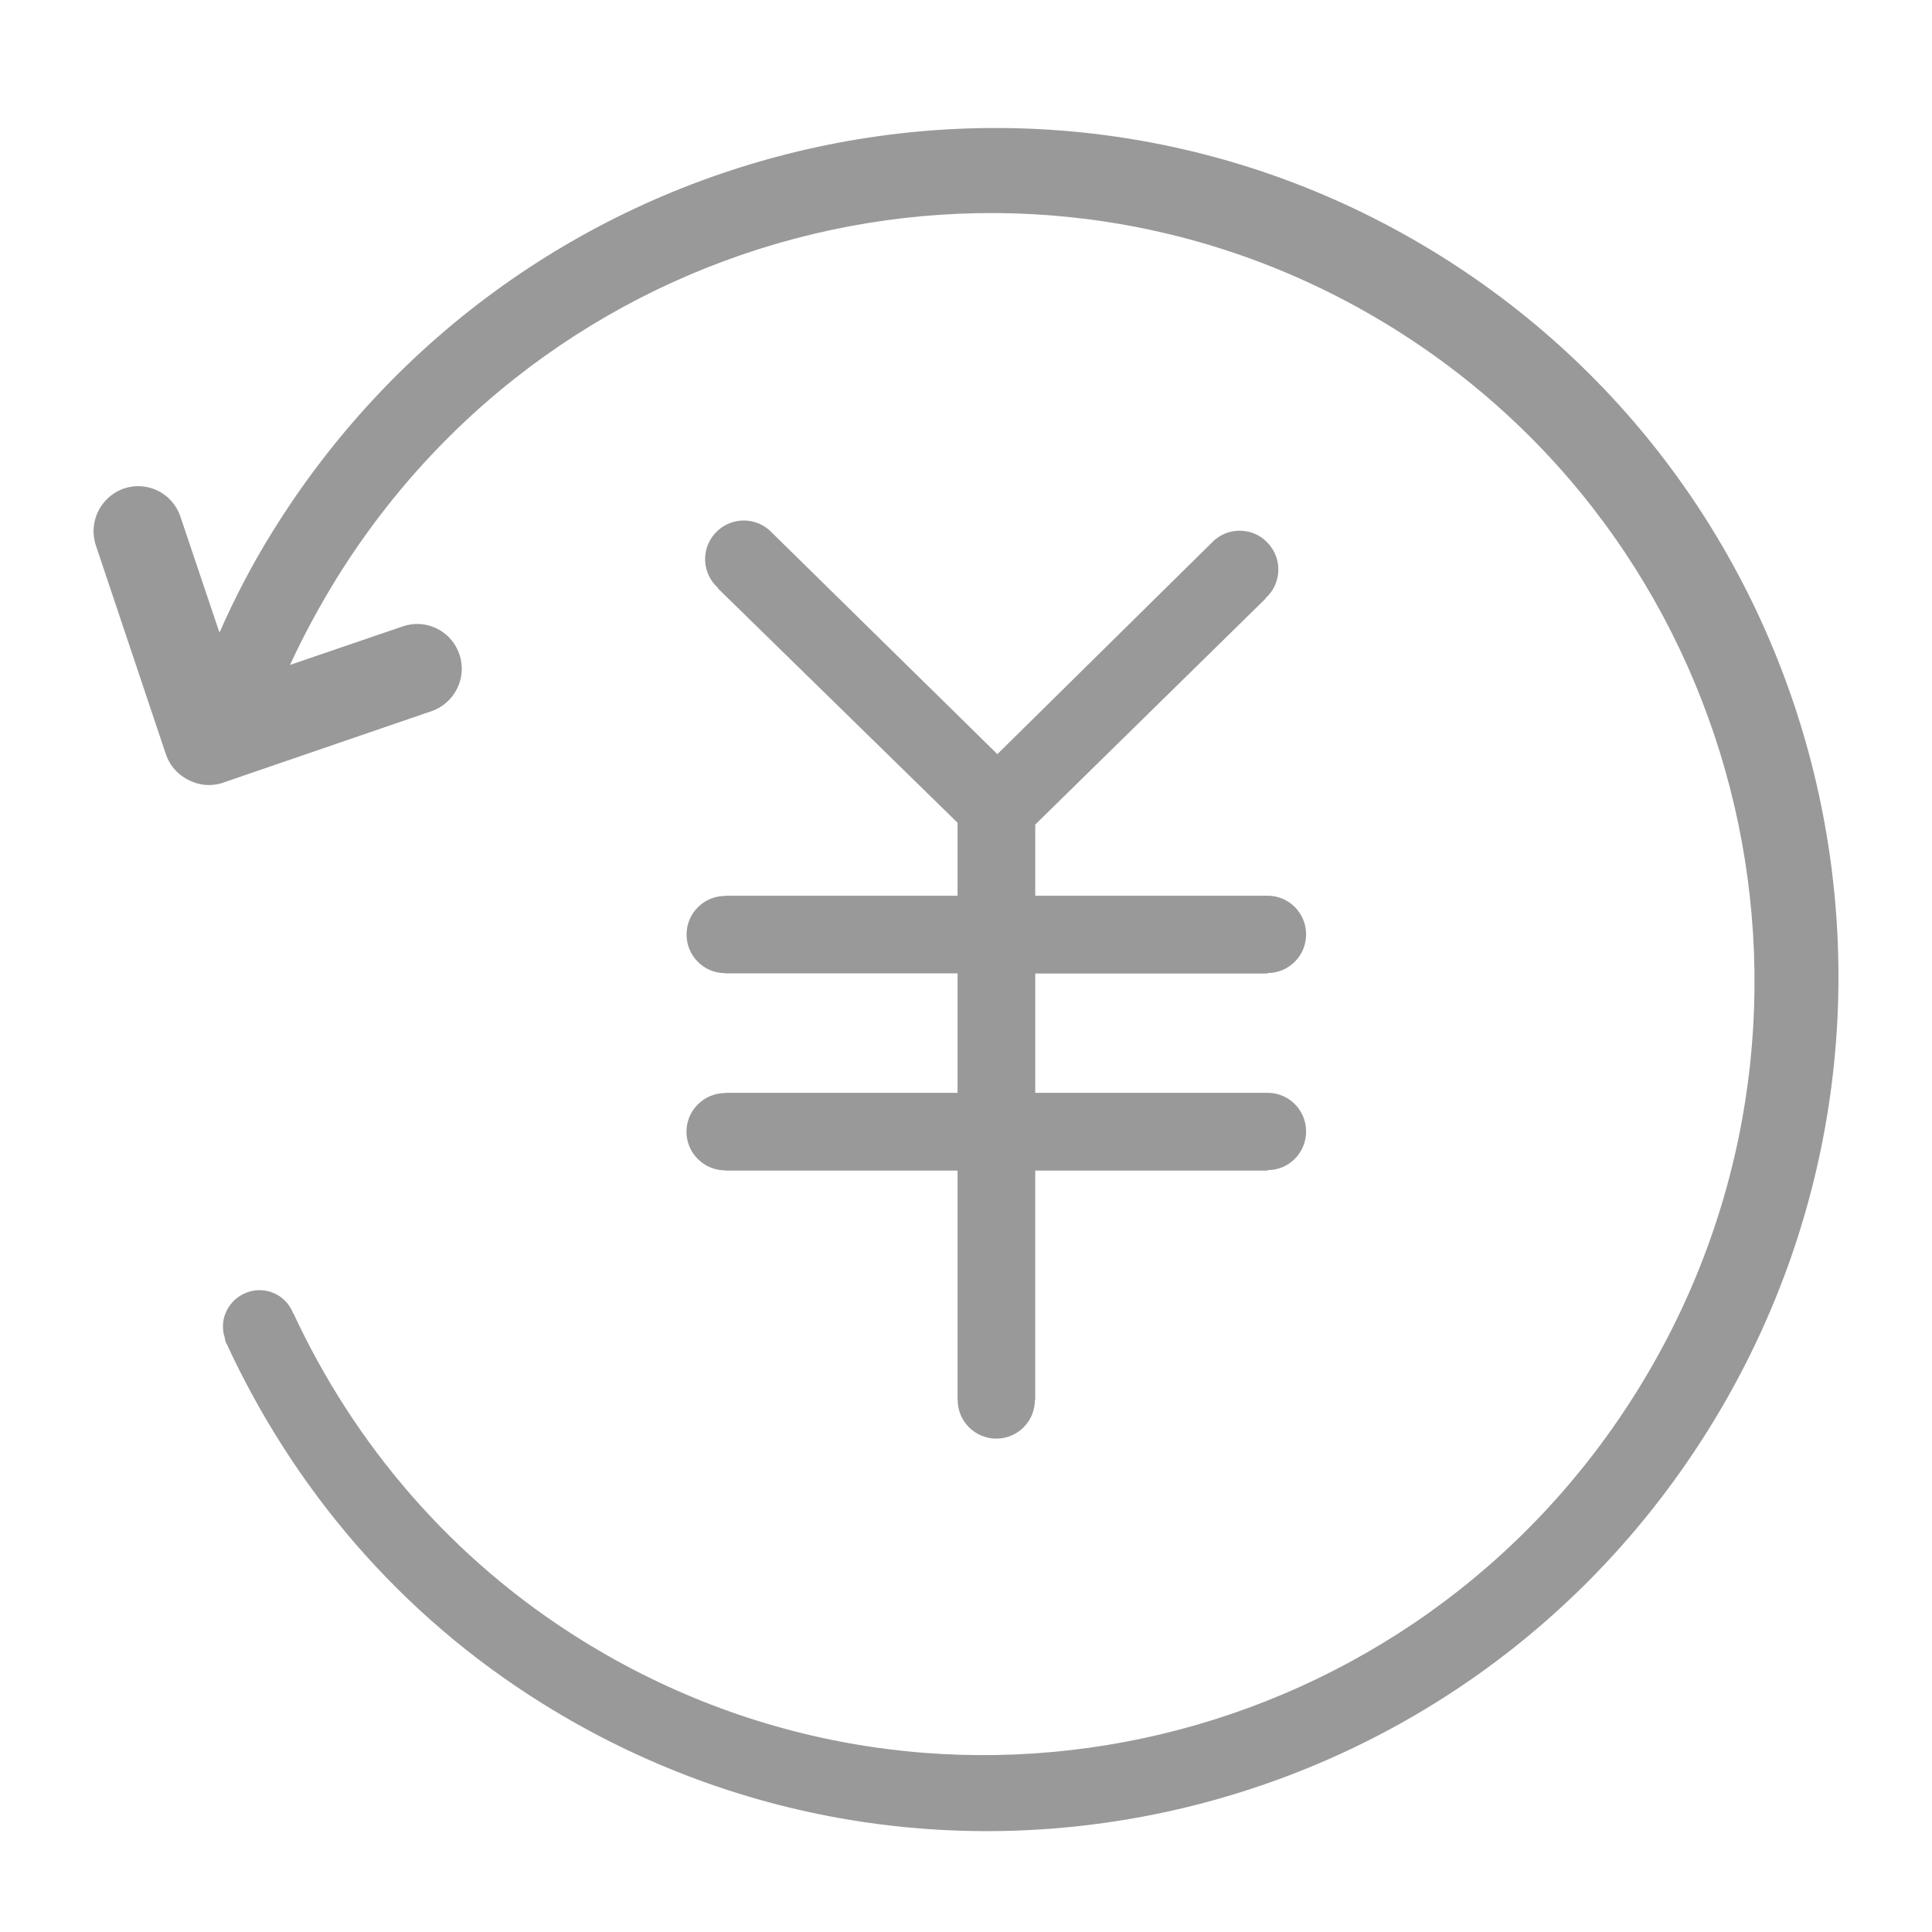
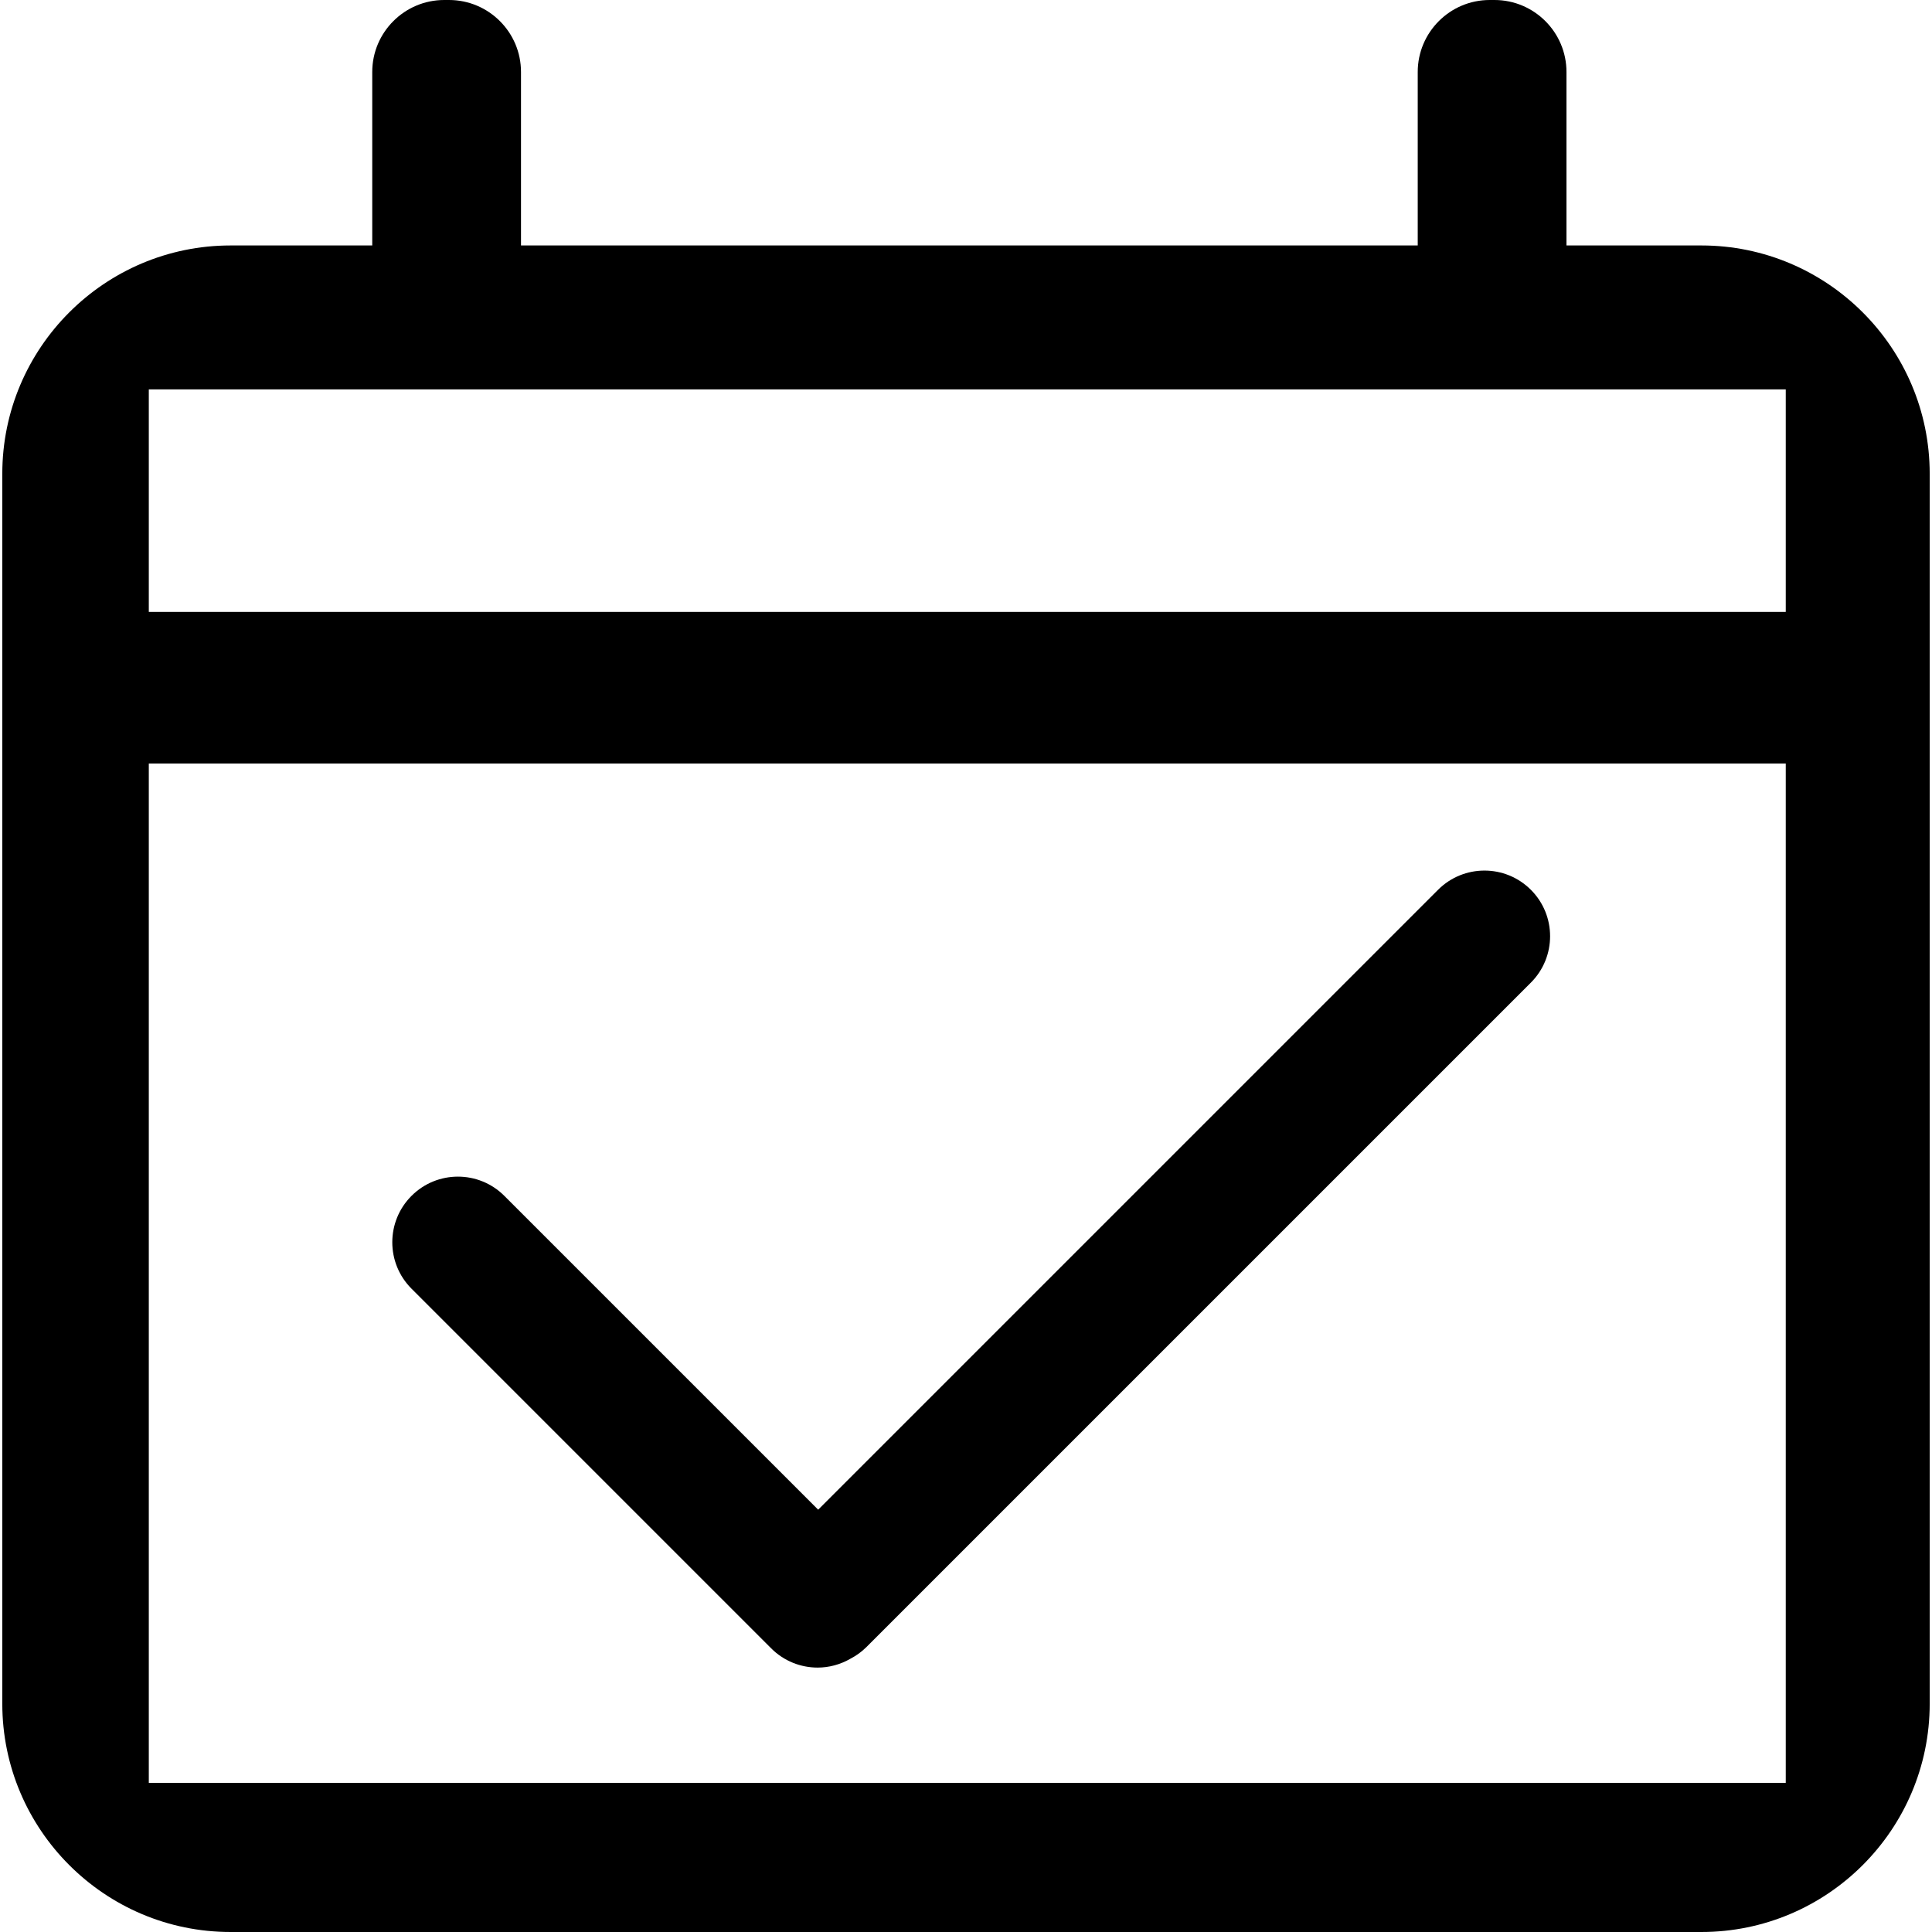
- <svg xmlns="http://www.w3.org/2000/svg" t="1494988030014" class="icon" style="" viewBox="0 0 1024 1024" version="1.1" p-id="5543" width="24" height="24">
+ <svg xmlns="http://www.w3.org/2000/svg" t="1493345442814" class="icon" style="" viewBox="0 0 1024 1024" version="1.1" p-id="4322" width="32" height="32">
  <defs>
    <style type="text/css" />
  </defs>
-   <path d="M762.524 134.992C551.913 4.239 275.118 70.256 144.05 282.433c-10.664 17.214-19.822 34.915-27.722 52.874l-20.71-61.507c-4.197-12.463-17.579-19.082-29.987-14.859-12.315 4.316-19.032 17.793-14.773 30.28l37.014 110.41c0 0 0.093 0.098 0.073 0.156 2.158 6.349 6.608 11.01 12.208 13.759 5.461 2.767 11.887 3.422 18.242 1.268l0.02-0.057 110.026-37.735c0.114 0.041 0.114 0.041 0.134-0.015 12.428-4.279 19.145-17.752 14.923-30.161-4.197-12.463-17.578-19.081-29.985-14.863l-59.791 20.432c7.077-15.347 15.201-30.381 24.28-45.196C296.709 115.128 547.363 55.323 738.073 173.723 928.706 292.158 987.158 543.87 868.526 735.923 749.936 928.05 499.146 987.875 308.514 869.438c-69.516-43.165-120.828-104.157-152.953-173.251l-0.133 0.016c-1.92-5.034-5.826-9.241-11.315-11.238-9.996-3.638-21.165 1.613-24.867 11.784-1.27 3.488-1.288 7.105-0.649 10.507 0.634 1.46 0.522 2.65 1.042 4.067 0.142 0.313 0.311 0.568 0.456 0.878 35.274 76.256 91.414 143.545 168.062 191.112 210.57 130.873 487.441 64.815 618.451-147.383C1037.597 543.789 973.11 265.806 762.524 134.992z" p-id="5544" fill="#999999" />
-   <path d="M384.326 579.219l0 0.12c-11.252 0-20.492 9.243-20.492 20.492 0 11.252 9.242 20.492 20.492 20.492l0 0.121 123.203 0 0 121.619 0.059 0c0 11.252 9.182 20.432 20.492 20.432 11.312 0 20.432-9.181 20.432-20.432l0.181 0L548.693 620.446l123.137 0 0-0.241c11.311 0 20.433-9.182 20.433-20.493 0-11.372-9.122-20.492-20.433-20.492L548.694 579.219l0-63.241 123.137 0 0-0.246c11.311 0 20.433-9.182 20.433-20.492 0-11.312-9.122-20.492-20.433-20.492L548.694 474.748l0-37.701 122.107-119.798-0.125-0.12c8.453-7.479 9.247-20.432 1.642-28.945-7.479-8.514-20.432-9.242-28.886-1.703L528.628 399.707 407.797 281.01c-8.514-7.483-21.403-6.691-28.941 1.823-7.483 8.393-6.69 21.342 1.762 28.822l-0.125 0.185 127.034 124.232 0 38.675L384.326 474.747l0 0.12c-11.252 0-20.432 9.122-20.432 20.433 0 11.372 9.181 20.493 20.432 20.493l0 0.12 123.203 0 0 63.307L384.326 579.219z" p-id="5545" fill="#999999" />
+   <path d="M901.784 130.097l-71.52 0 0-91.949c0-21.035-17.113-38.148-38.148-38.148l-2.548 0c-21.031 0-38.141 17.112-38.141 38.148l0 91.949-475.285 0 0-91.949c0-21.035-17.112-38.148-38.148-38.148l-2.548 0c-21.035 0-38.148 17.112-38.148 38.148l0 91.949-75.087 0c-66.715 0-120.991 54.276-120.991 120.991L1.218 902.999c0 66.72 54.276 121.001 120.991 121.001l779.573 0c66.72 0 121-54.281 121-121.001l0-651.909C1022.78 184.375 968.499 130.097 901.784 130.097zM946.488 944.987l-867.618 0L78.87 404.684l867.618 0L946.488 944.987zM946.488 324.319l-867.618 0 0-117.928 867.618 0L946.488 324.319z" p-id="4323" />
+   <path d="M408.75 873.667c6.794 6.794 15.696 10.189 24.598 10.189 6.029 0 12.042-1.596 17.415-4.711 3.087-1.603 5.986-3.691 8.576-6.281L811.395 520.81c13.585-13.586 13.585-35.613 0-49.198-13.586-13.585-35.613-13.585-49.199 0L433.644 800.166 267.31 633.83c-13.586-13.585-35.611-13.585-49.198 0-13.585 13.586-13.585 35.611 0 49.198L408.75 873.667z" p-id="4324" />
</svg>
